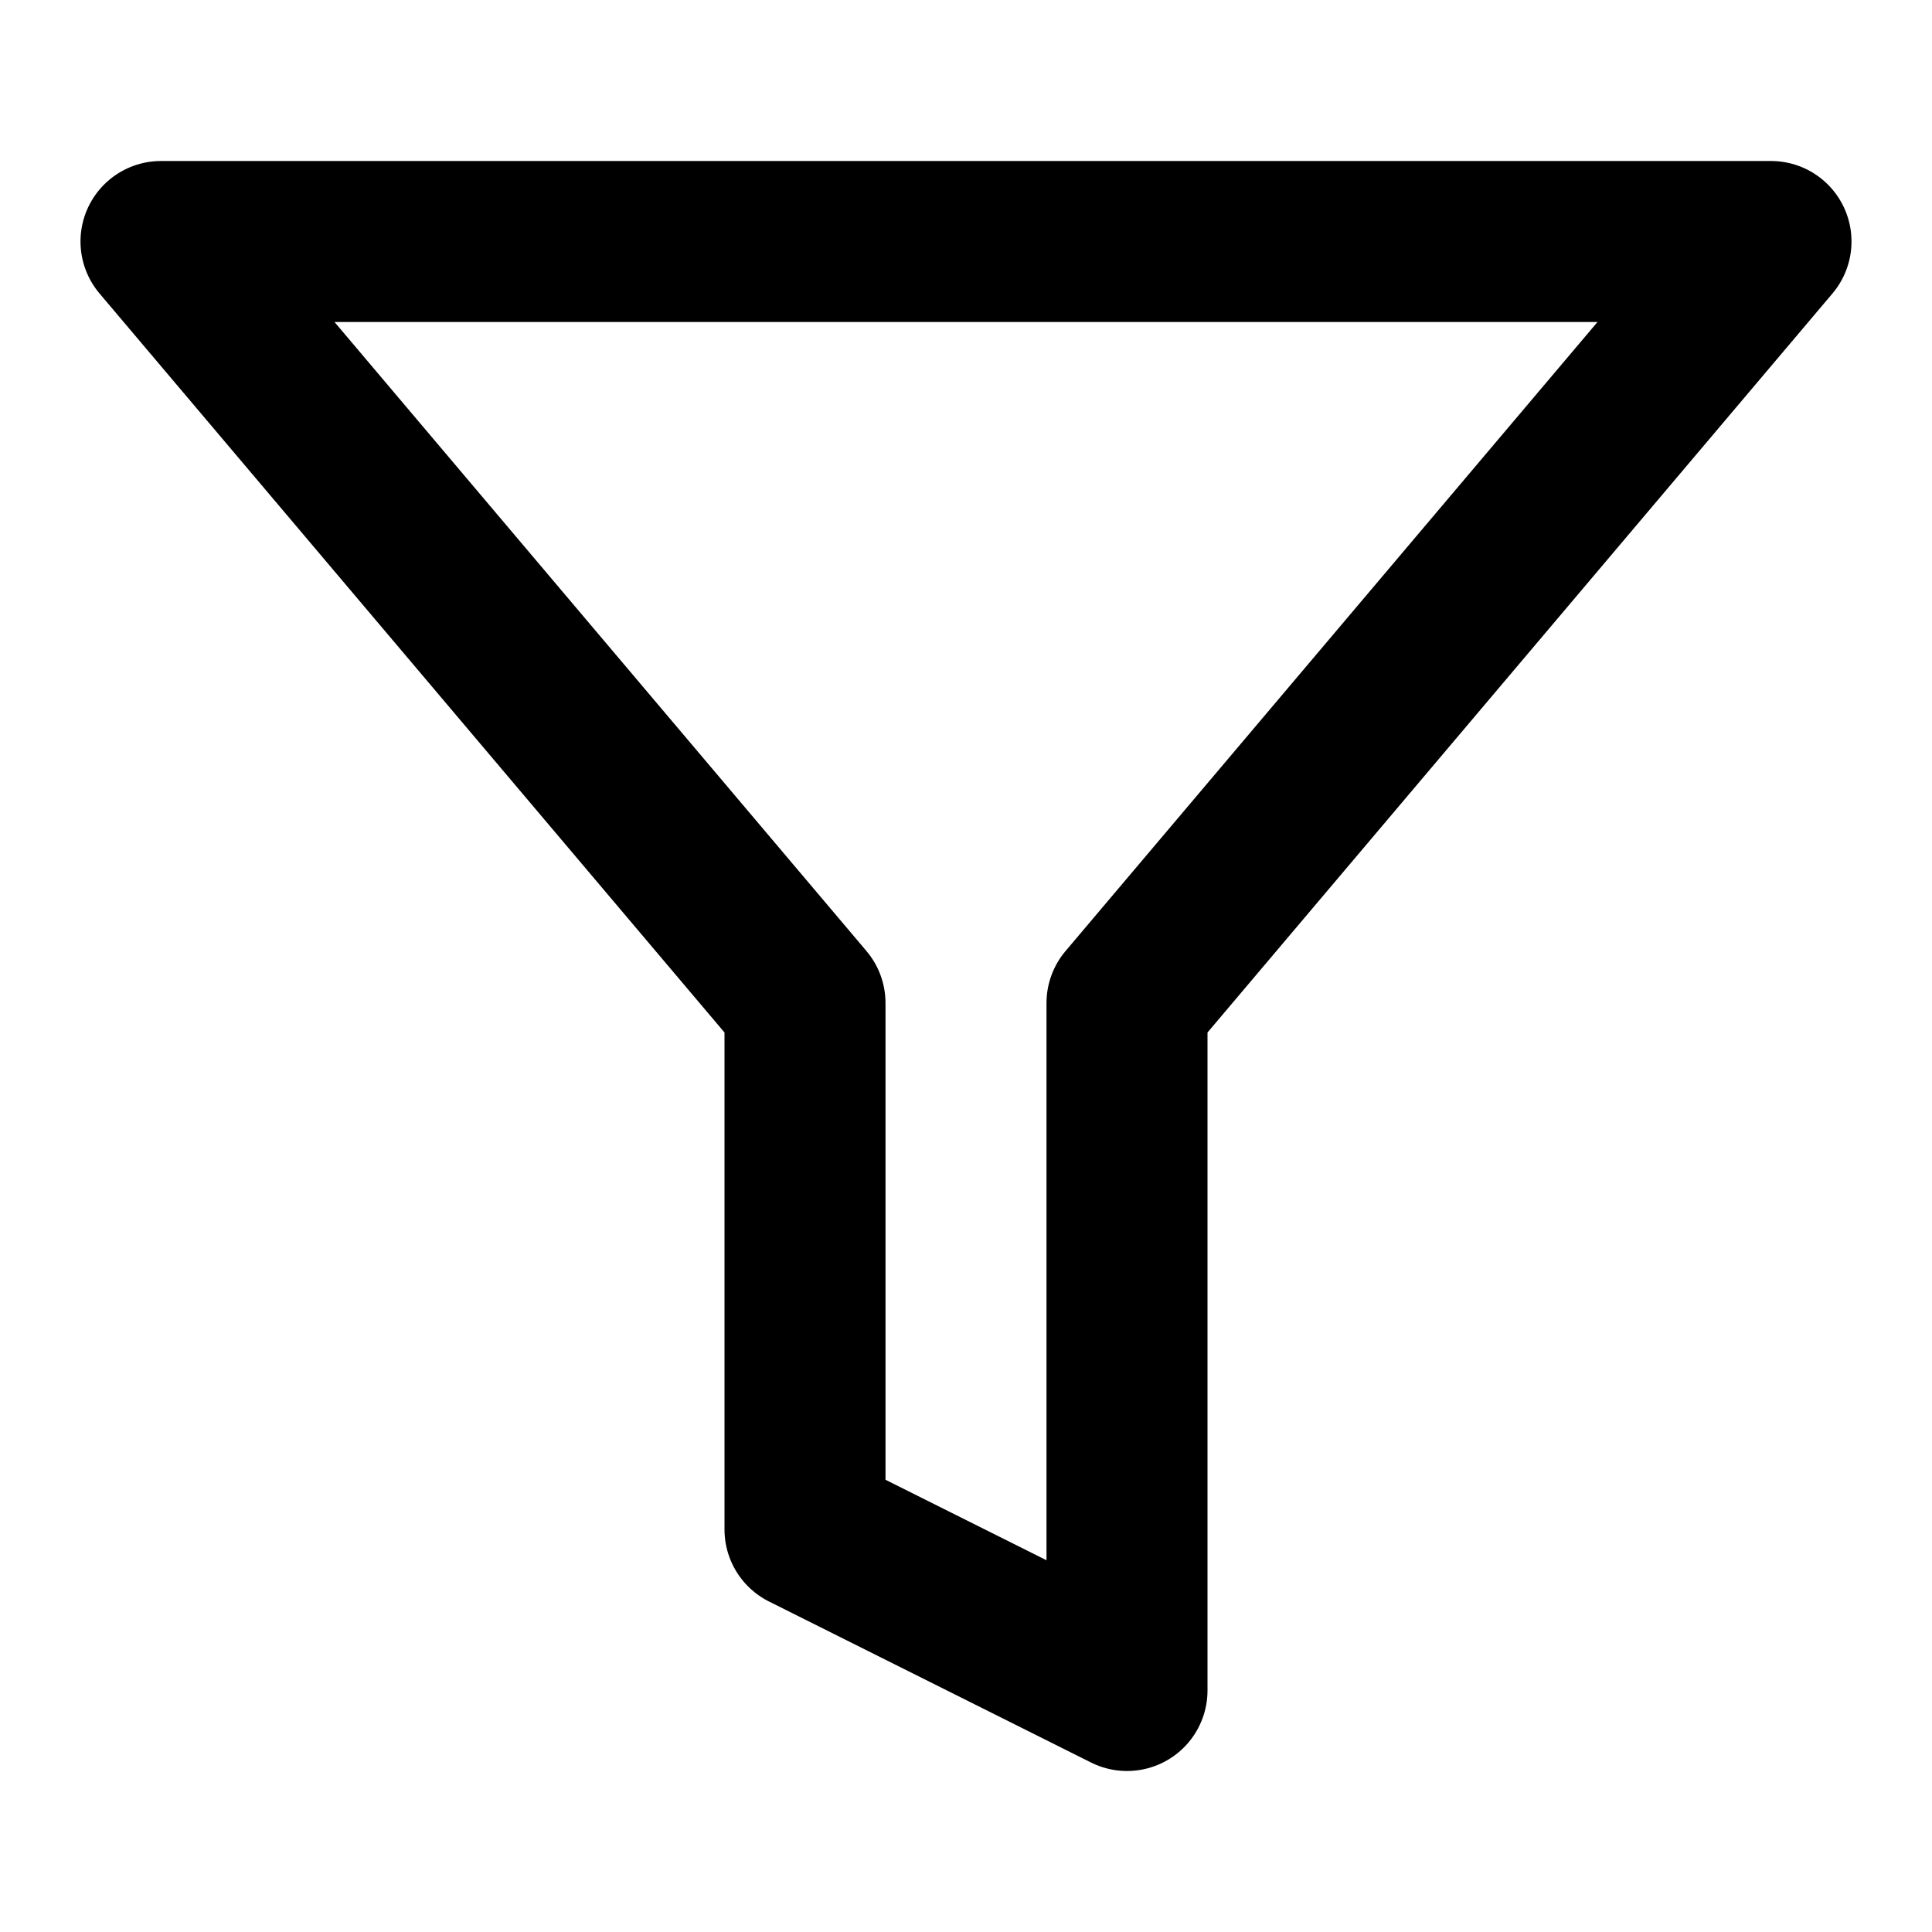
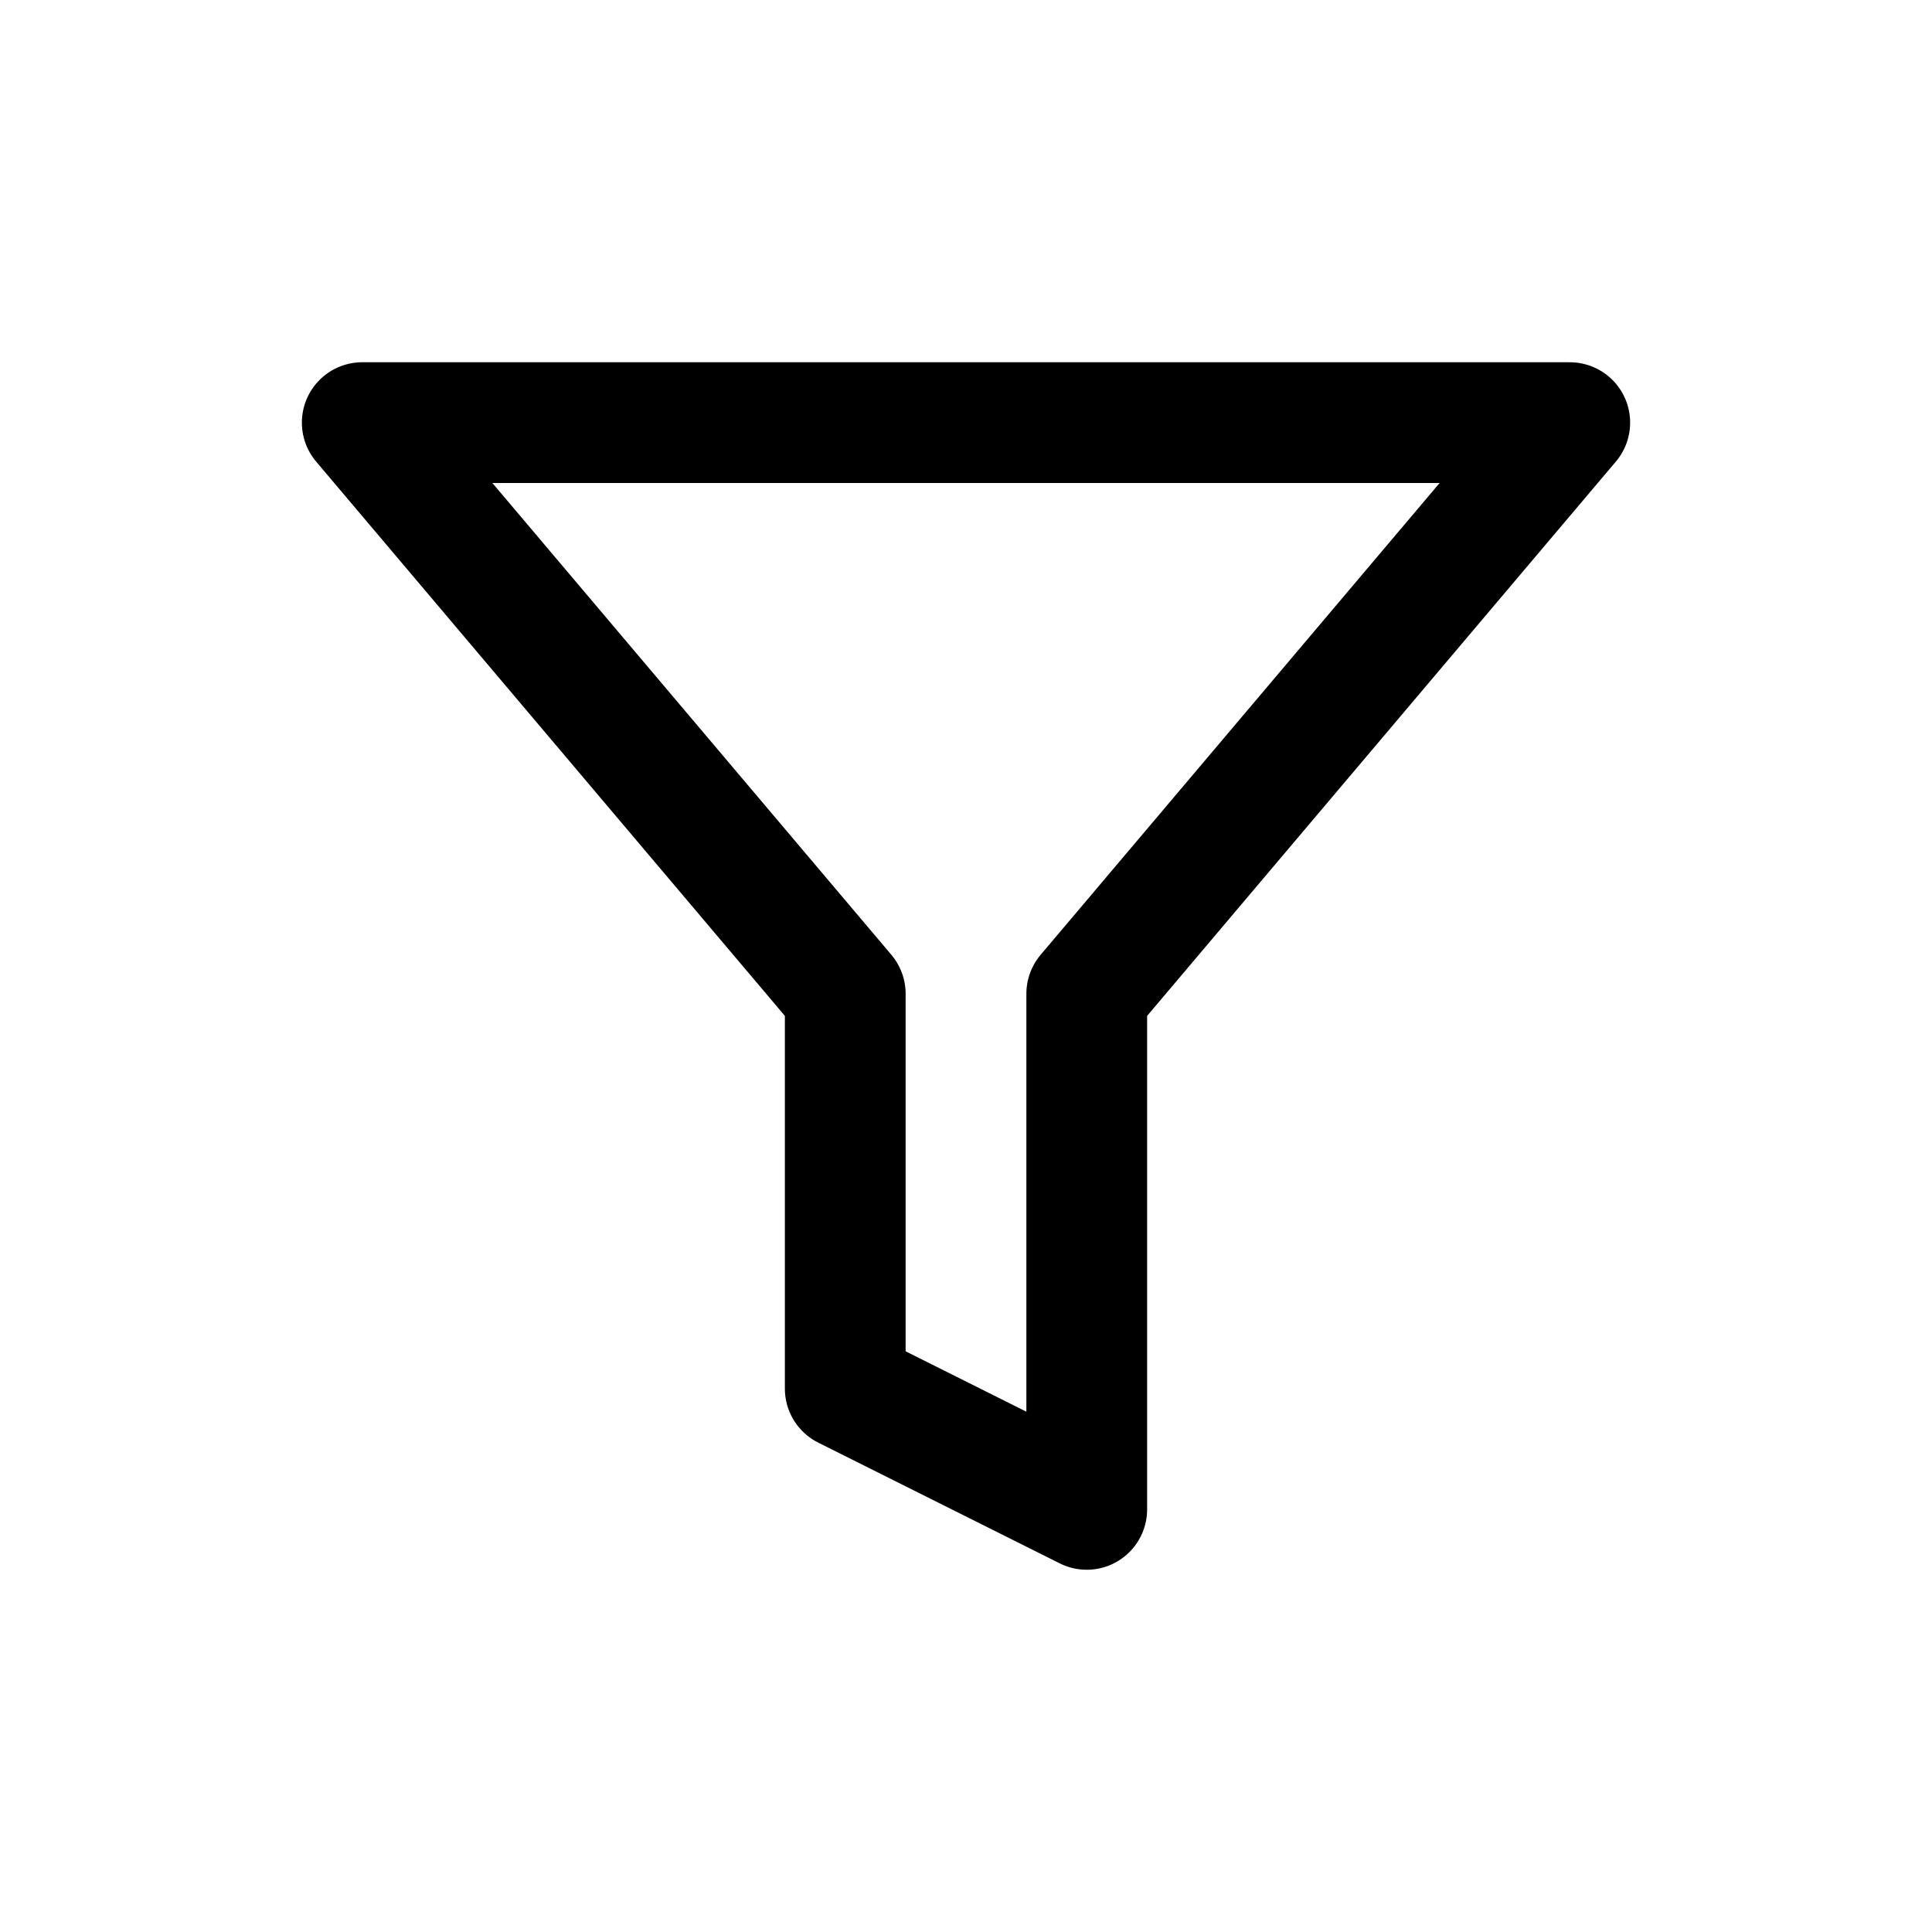
<svg xmlns="http://www.w3.org/2000/svg" width="24" height="24" focusable="false">
-   <g id="tuiIconFilterLarge" transform="translate(-12,-12)">
-     <svg x="50%" y="50%">
-       <svg width="24" height="24" viewBox="0 0 24 24" fill="none">
+   <g id="tuiIconFilterLarge">
+     <svg x="50%" y="50%" width="1.5em" height="1.5em" overflow="visible" viewBox="0 0 24 24" fill="none">
+       <svg x="-12" y="-12">
        <path d="M22 3H2l8 9.46V19l4 2v-8.54L22 3z" stroke="currentColor" stroke-width="2" stroke-linecap="round" stroke-linejoin="round" />
      </svg>
    </svg>
  </g>
</svg>
